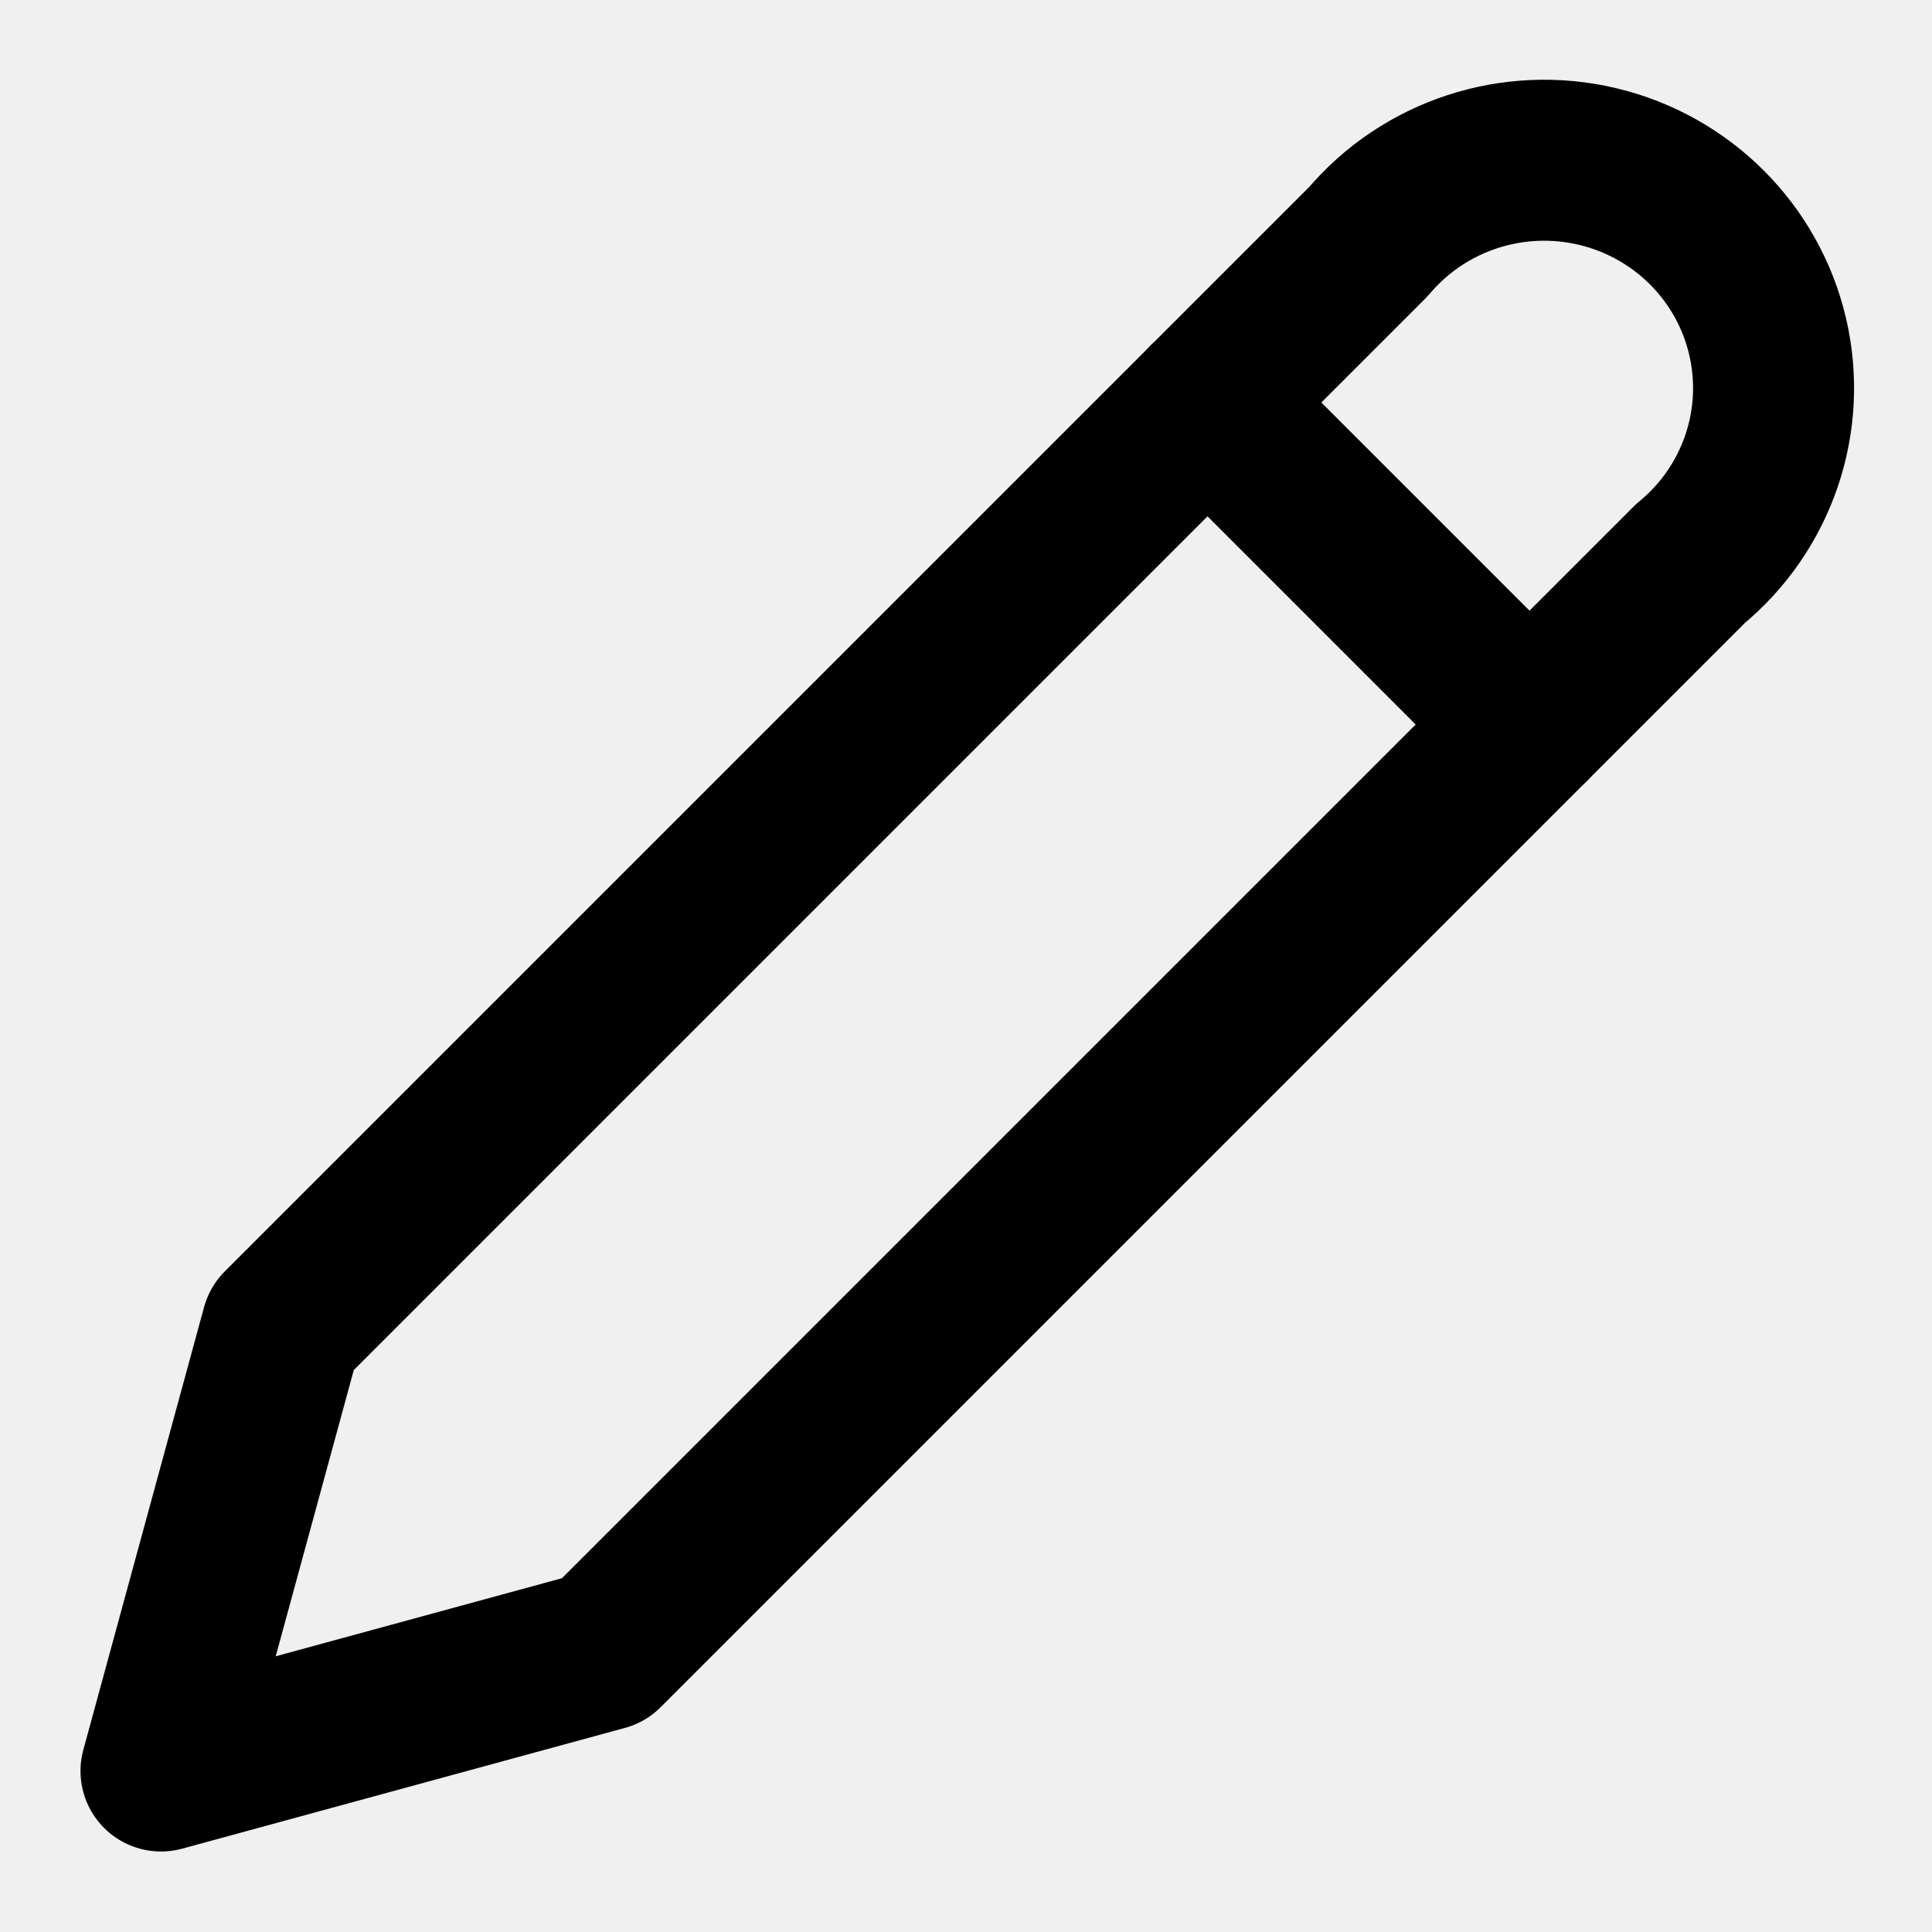
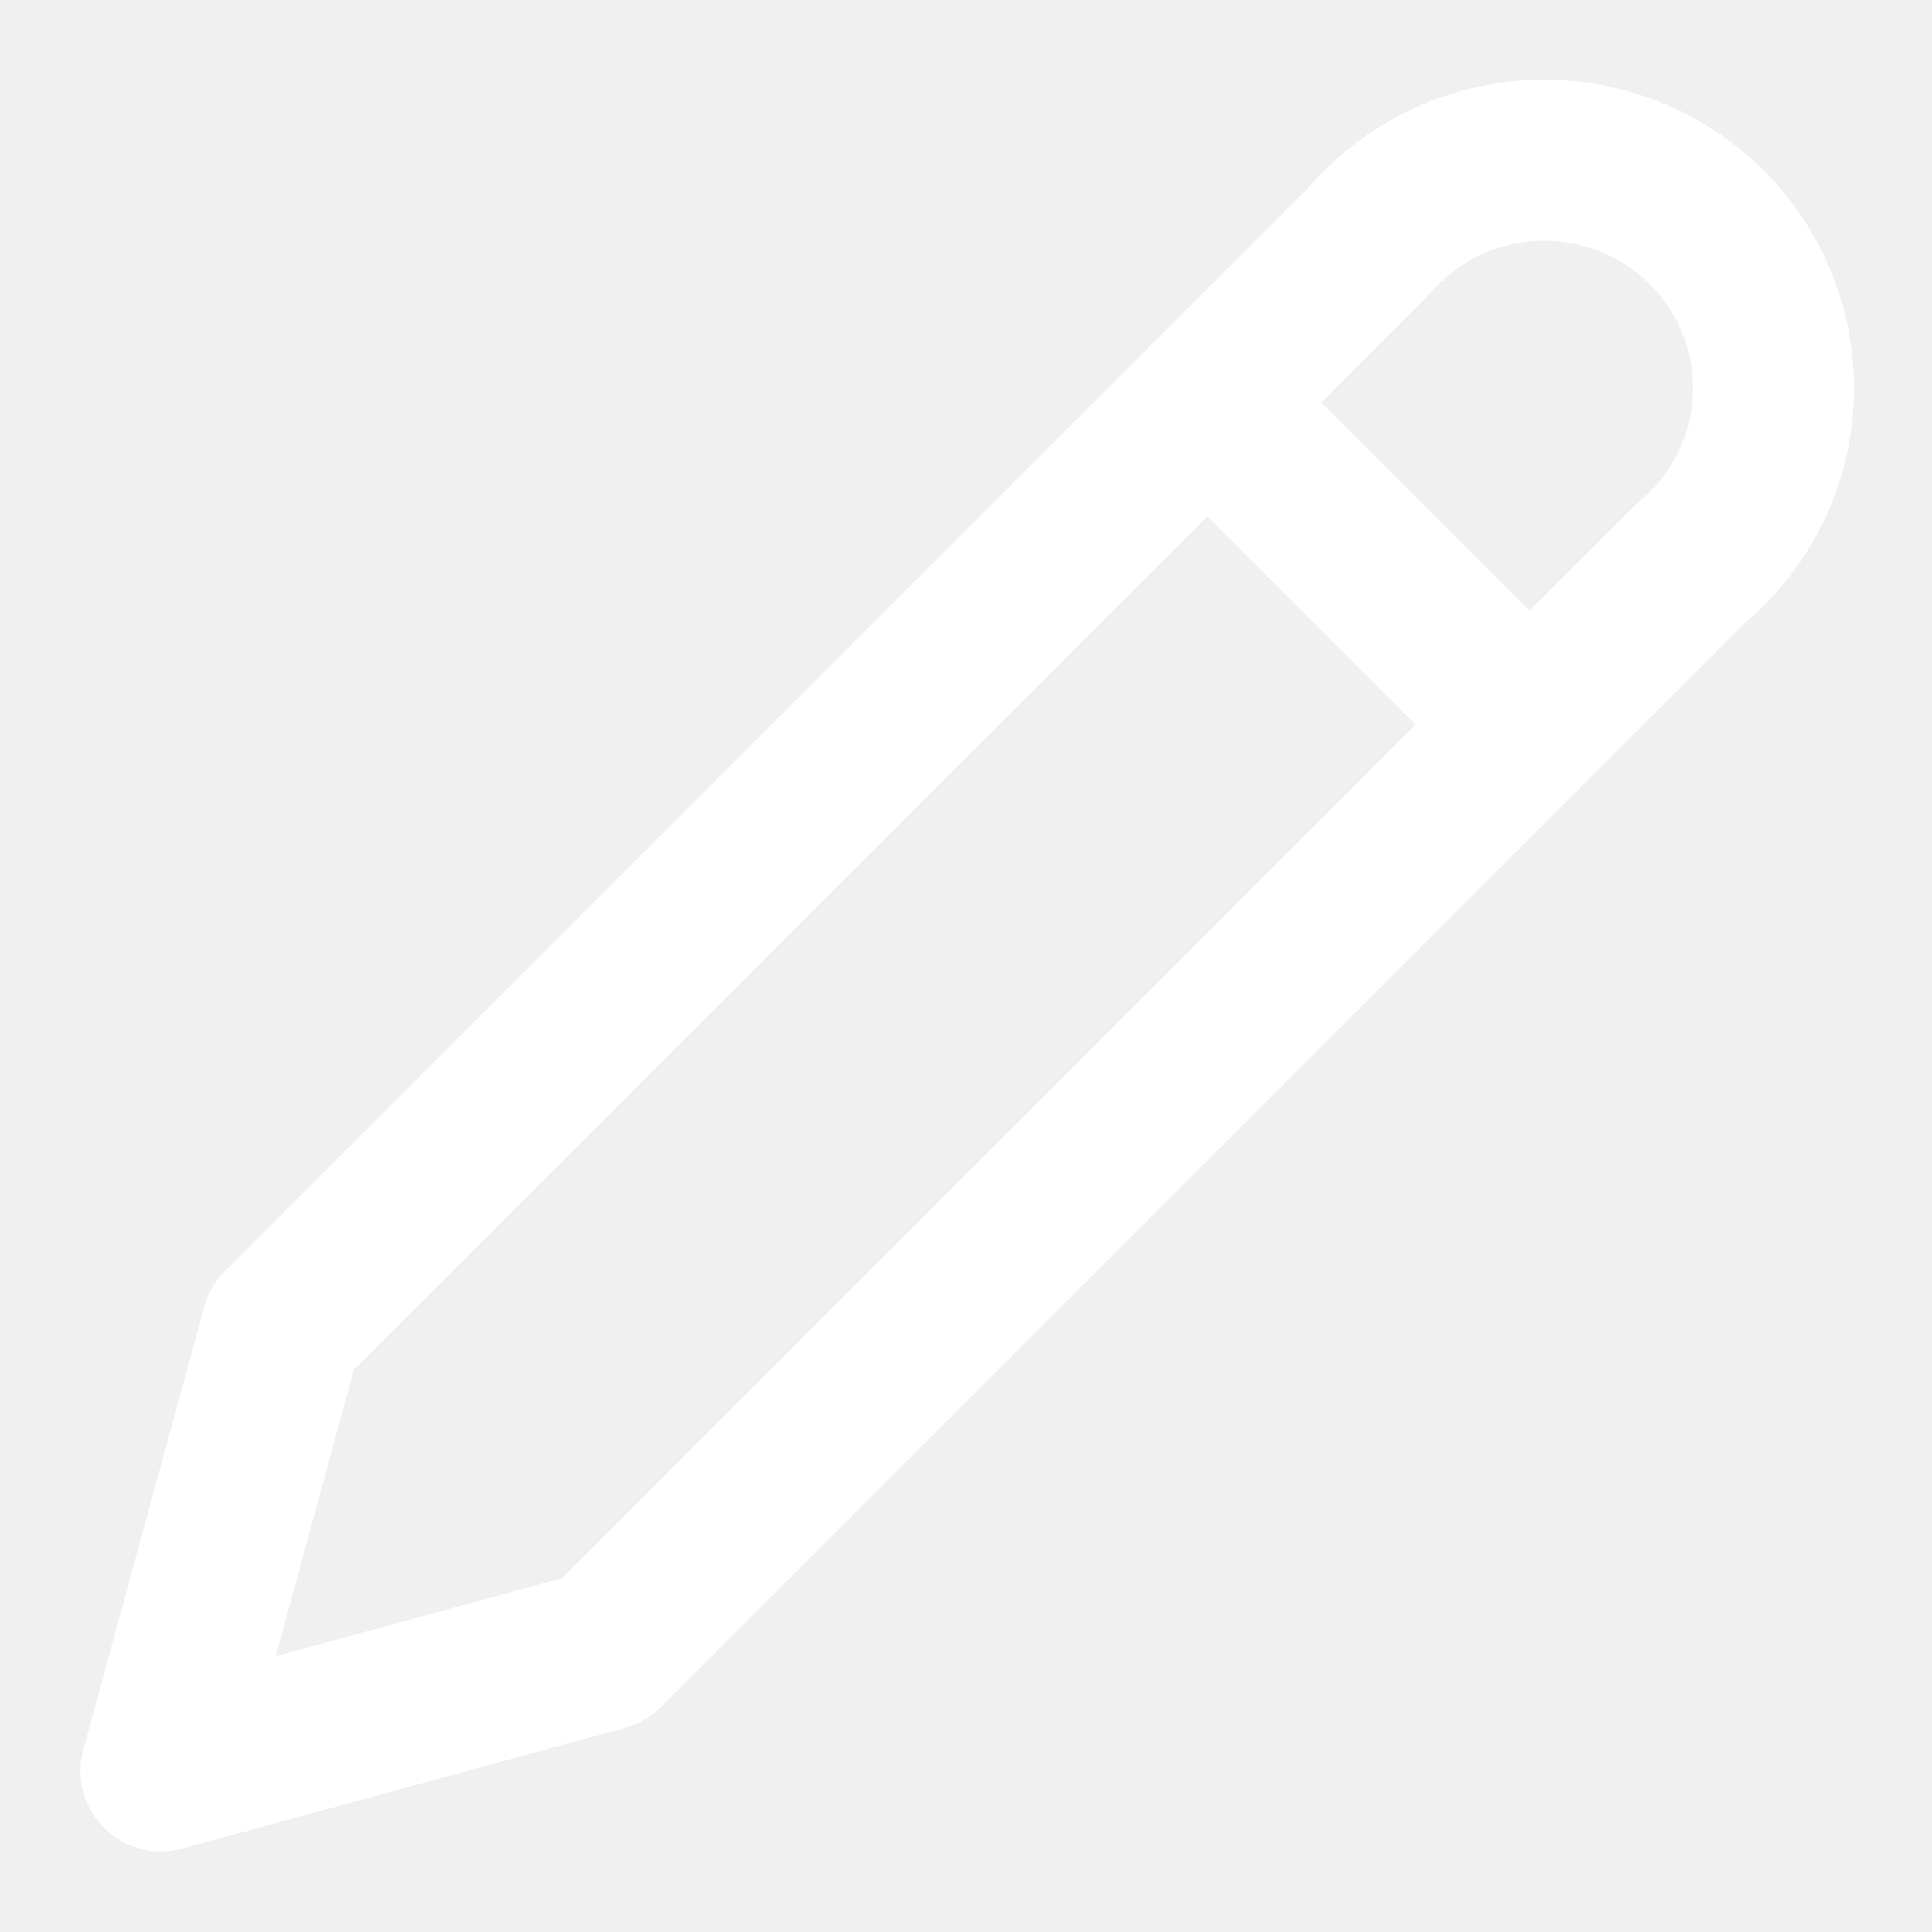
- <svg xmlns="http://www.w3.org/2000/svg" width="24" height="24" viewBox="0 0 24 24" fill="none" stroke="black" stroke-width="2" stroke-linecap="round" stroke-linejoin="round">
+ <svg xmlns="http://www.w3.org/2000/svg" width="24" height="24" viewBox="0 0 24 24" fill="none" stroke="white" stroke-width="2" stroke-linecap="round" stroke-linejoin="round">
  <path d="M17 3a2.85 2.83 0 1 1 4 4L7.5 20.5 2 22l1.5-5.5Z" />
  <path d="m15 5 4 4" />
</svg>
